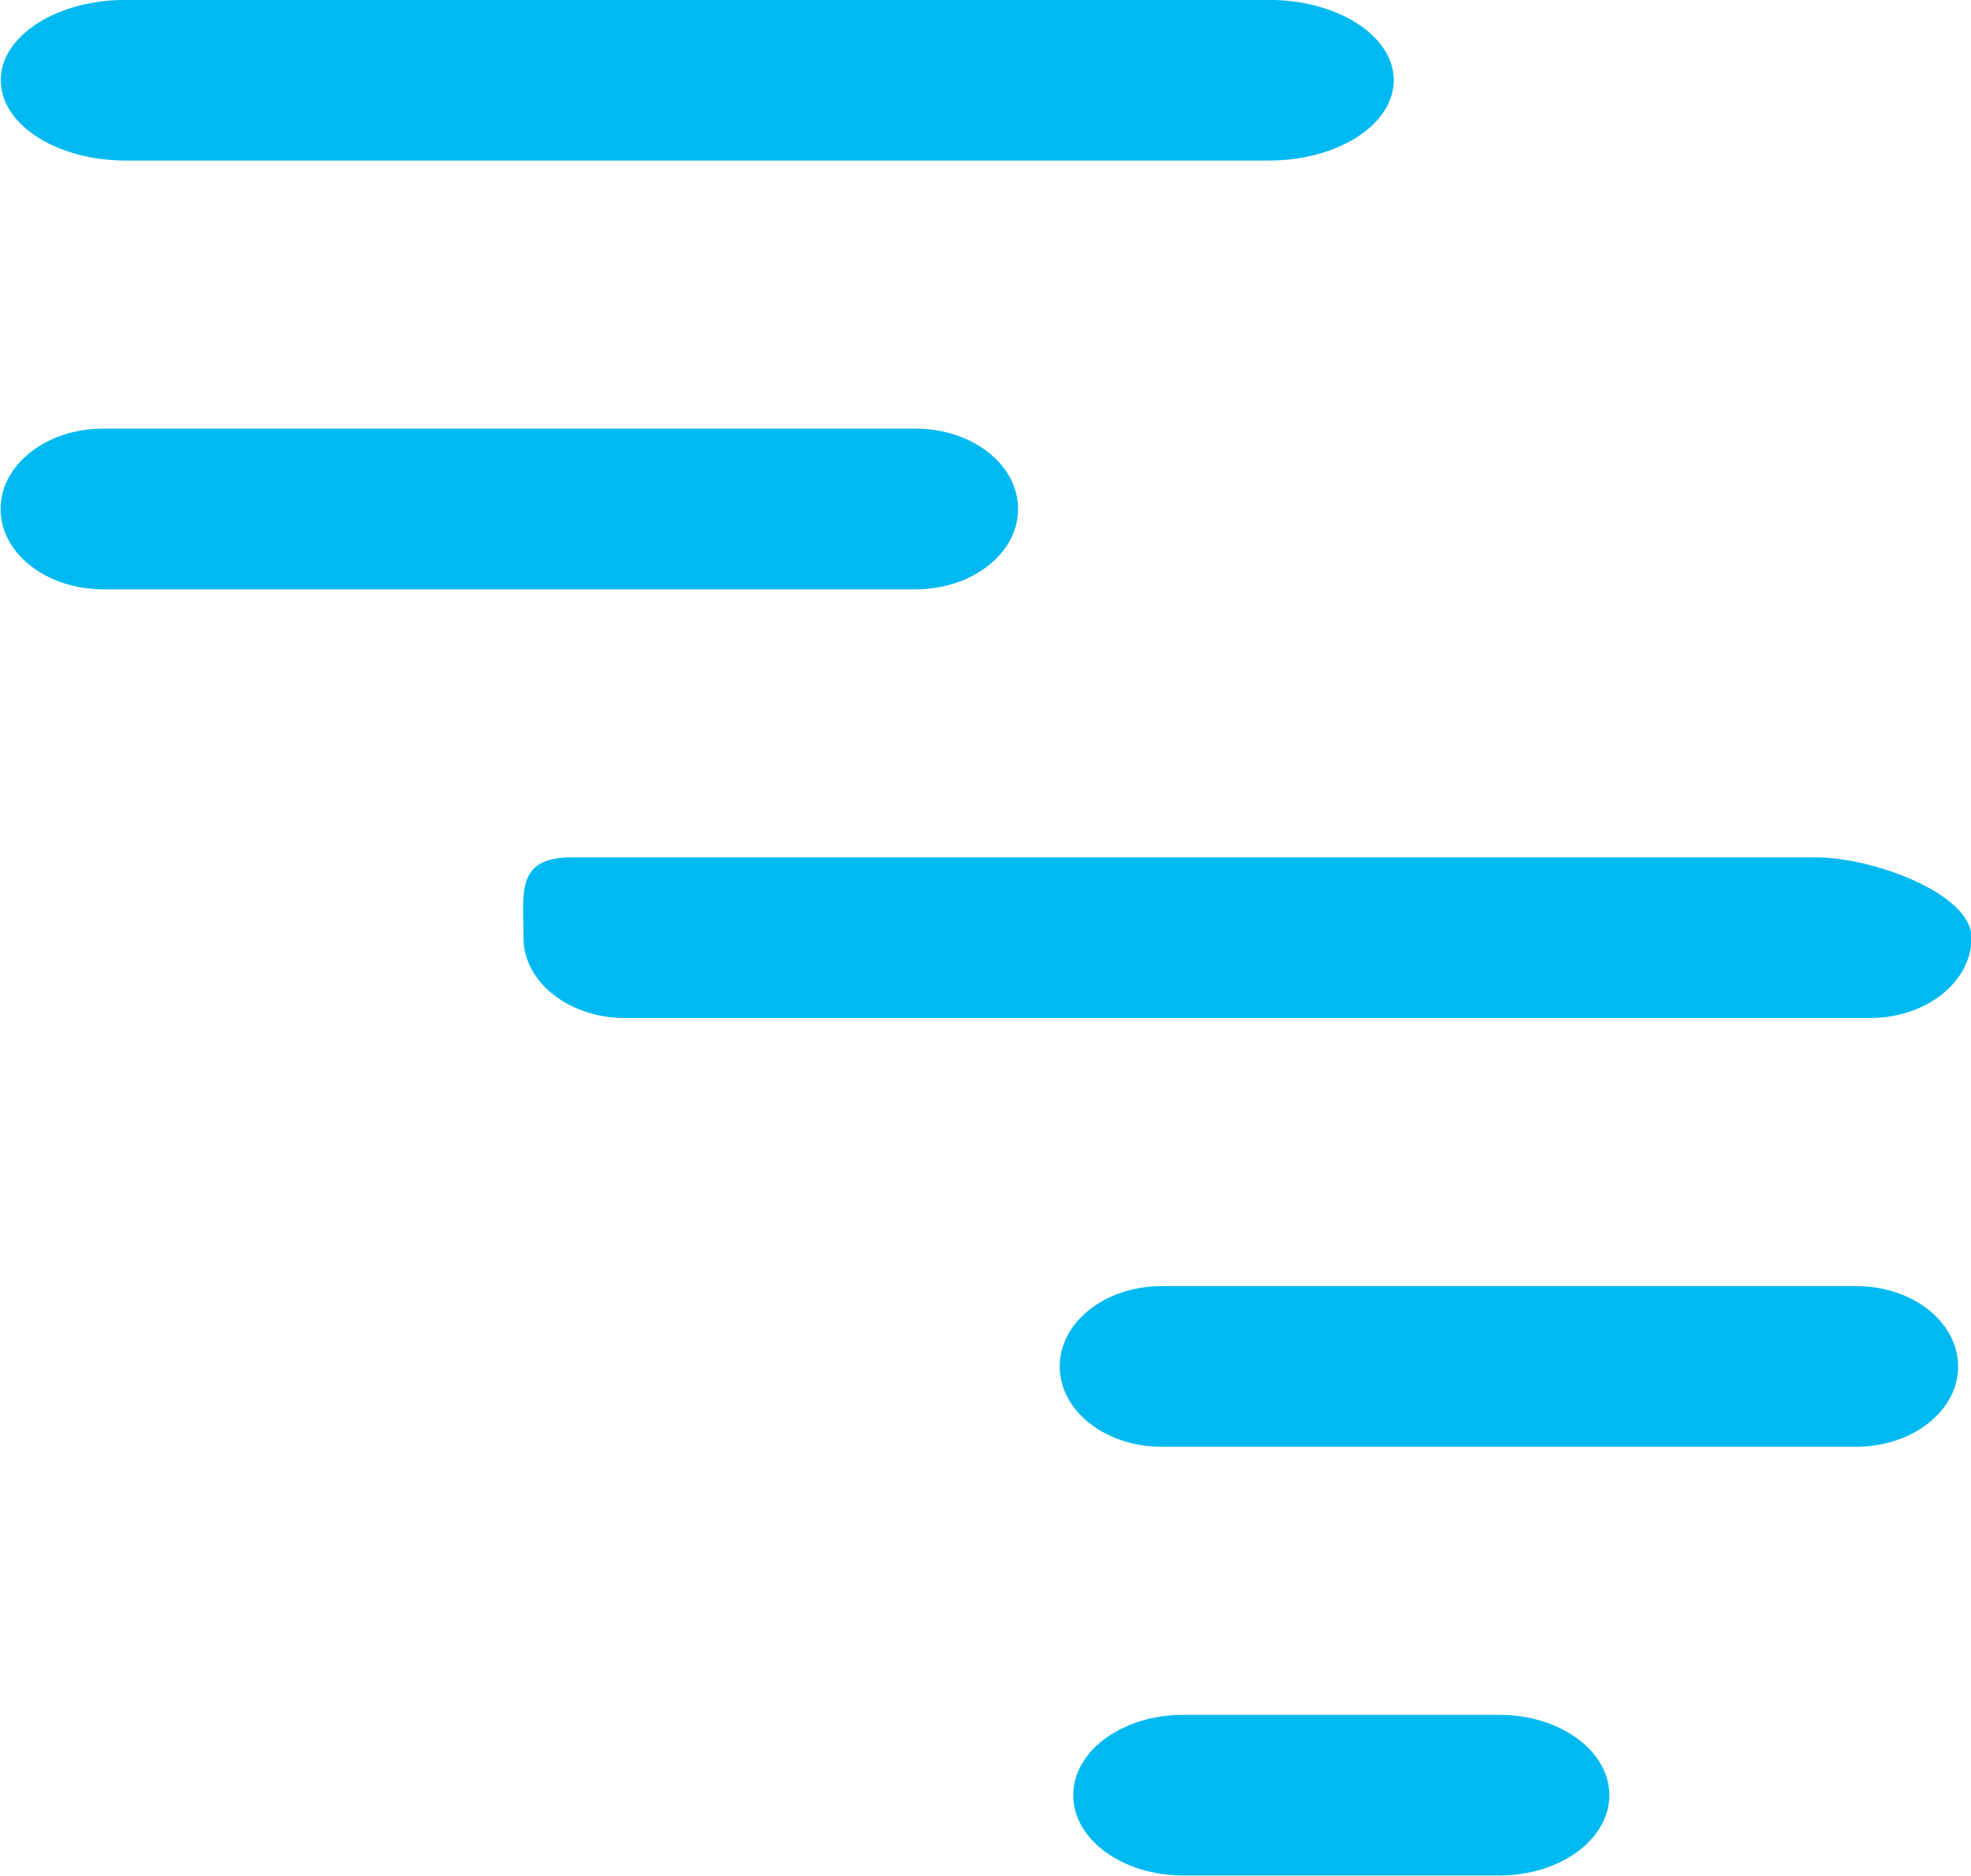
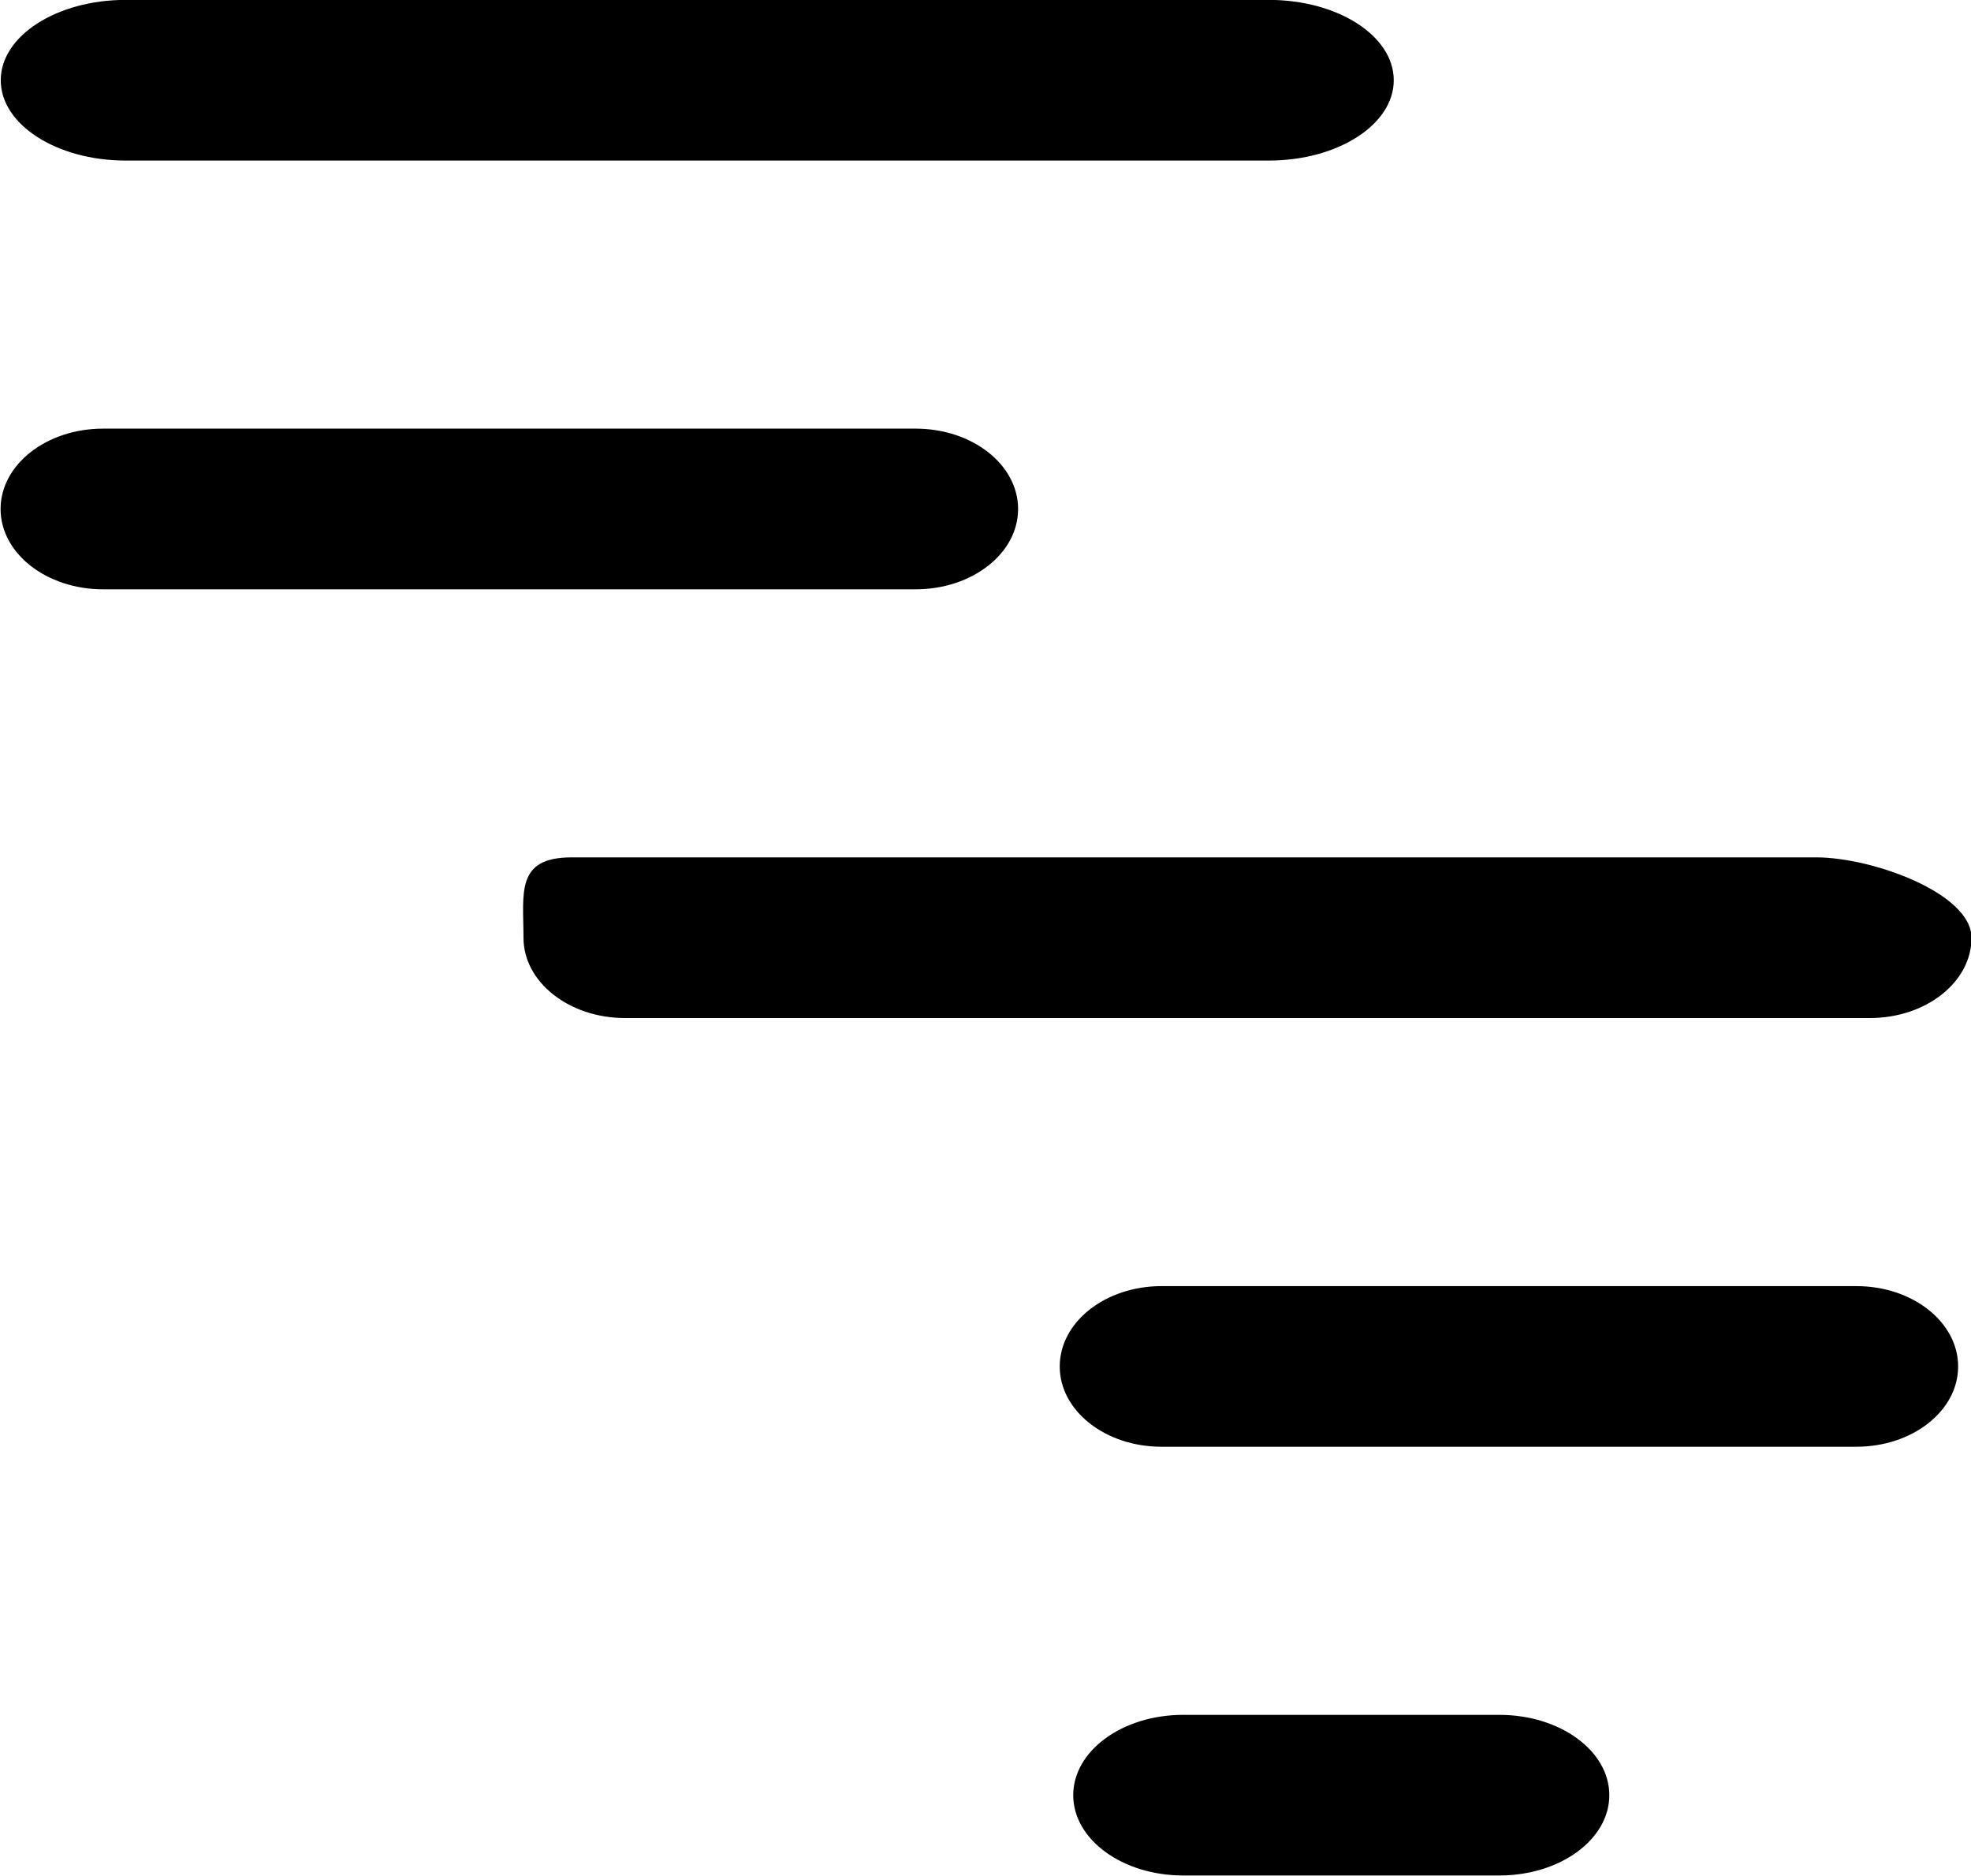
<svg xmlns="http://www.w3.org/2000/svg" class="svg-icon" viewbox="0 0 37 35">
-   <path fill="#00B9F1" fill-rule="evenodd" d="M34.897 18.996h-23.23c-1.048 0-1.897-.671-1.897-1.498 0-.829-.152-1.5.896-1.5h23.231c1.048 0 2.898.671 2.898 1.5 0 .827-.85 1.498-1.898 1.498zm-11.218-16H2.347c-1.289 0-2.333-.671-2.333-1.499 0-.828 1.044-1.499 2.333-1.499h21.332c1.289 0 2.333.671 2.333 1.499 0 .828-1.044 1.499-2.333 1.499zM1.923 7.998h15.166c1.056 0 1.912.671 1.912 1.5 0 .827-.856 1.498-1.912 1.498H1.923c-1.056 0-1.912-.671-1.912-1.498 0-.829.856-1.5 1.912-1.5zm19.753 16h12.971c1.048 0 1.898.671 1.898 1.5 0 .826-.85 1.497-1.898 1.497H21.676c-1.048 0-1.898-.671-1.898-1.497 0-.829.85-1.5 1.898-1.5zm.404 8h5.904c1.132 0 2.051.671 2.051 1.499 0 .827-.919 1.498-2.051 1.498H22.08c-1.132 0-2.05-.671-2.05-1.498 0-.828.918-1.499 2.05-1.499z" />
+   <path fill-rule="evenodd" d="M34.897 18.996h-23.23c-1.048 0-1.897-.671-1.897-1.498 0-.829-.152-1.5.896-1.5h23.231c1.048 0 2.898.671 2.898 1.5 0 .827-.85 1.498-1.898 1.498zm-11.218-16H2.347c-1.289 0-2.333-.671-2.333-1.499 0-.828 1.044-1.499 2.333-1.499h21.332c1.289 0 2.333.671 2.333 1.499 0 .828-1.044 1.499-2.333 1.499zM1.923 7.998h15.166c1.056 0 1.912.671 1.912 1.5 0 .827-.856 1.498-1.912 1.498H1.923c-1.056 0-1.912-.671-1.912-1.498 0-.829.856-1.5 1.912-1.5zm19.753 16h12.971c1.048 0 1.898.671 1.898 1.5 0 .826-.85 1.497-1.898 1.497H21.676c-1.048 0-1.898-.671-1.898-1.497 0-.829.85-1.5 1.898-1.5zm.404 8h5.904c1.132 0 2.051.671 2.051 1.499 0 .827-.919 1.498-2.051 1.498H22.08c-1.132 0-2.05-.671-2.05-1.498 0-.828.918-1.499 2.05-1.499z" />
</svg>
